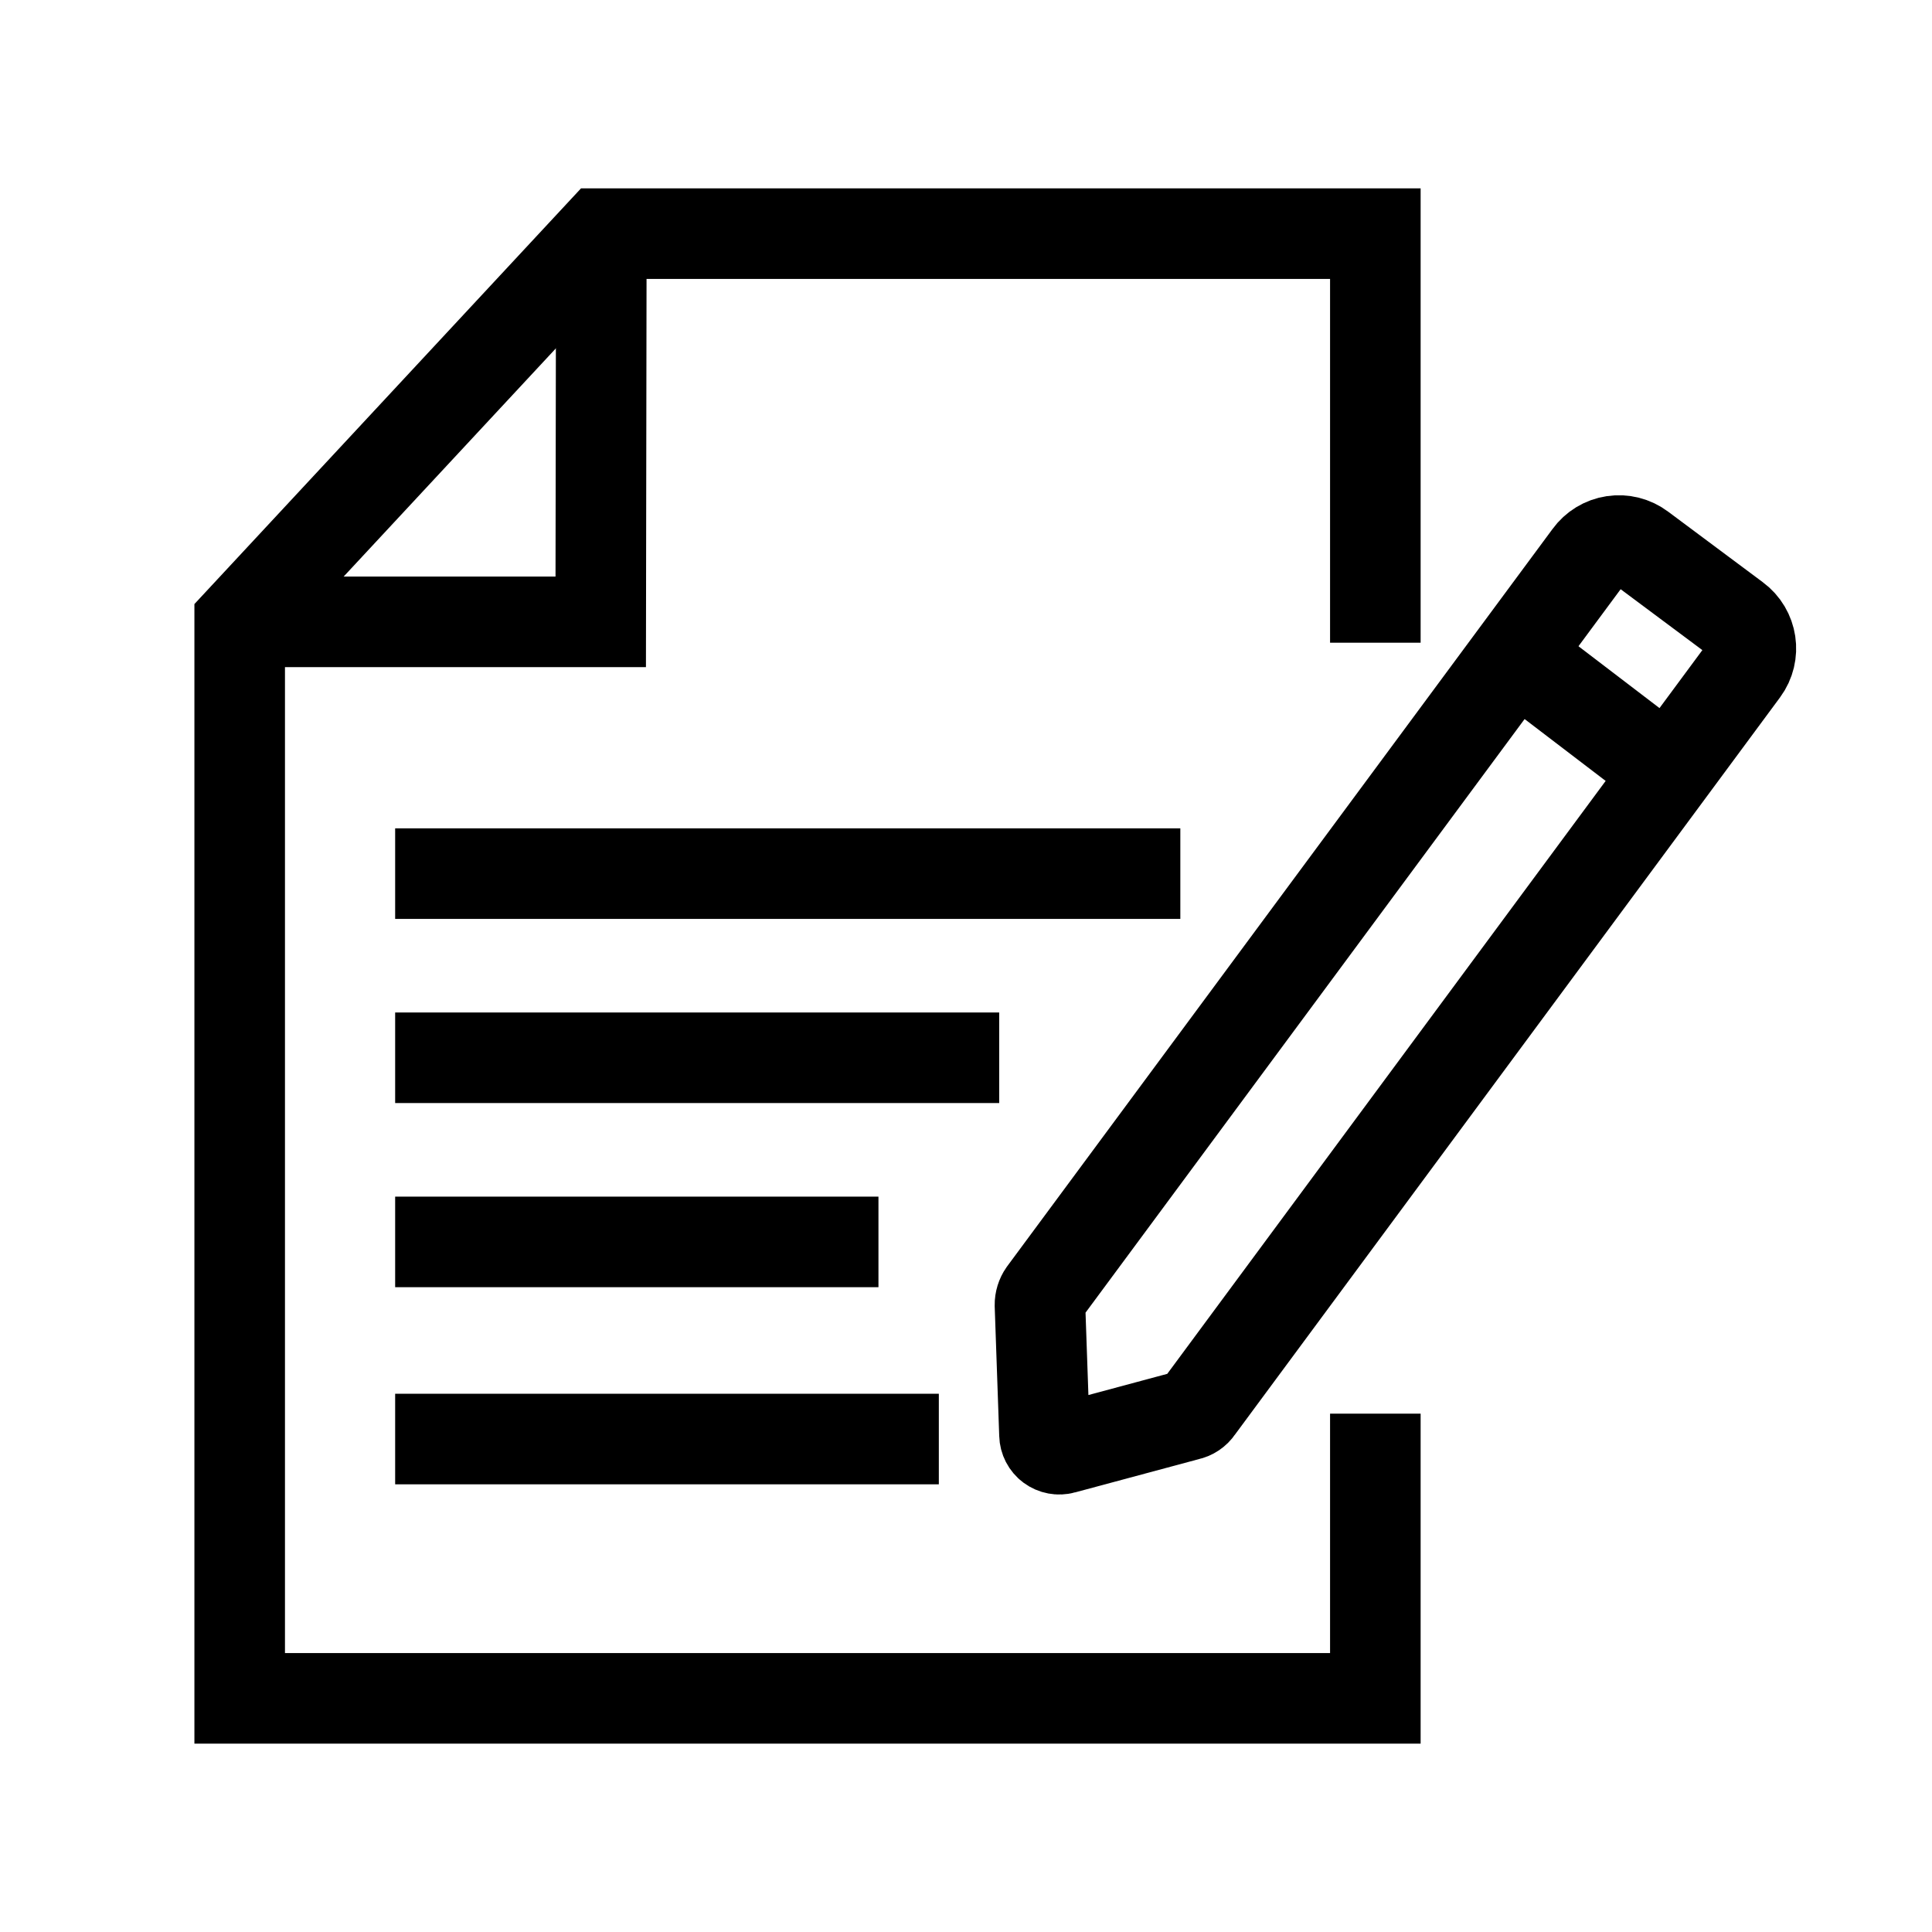
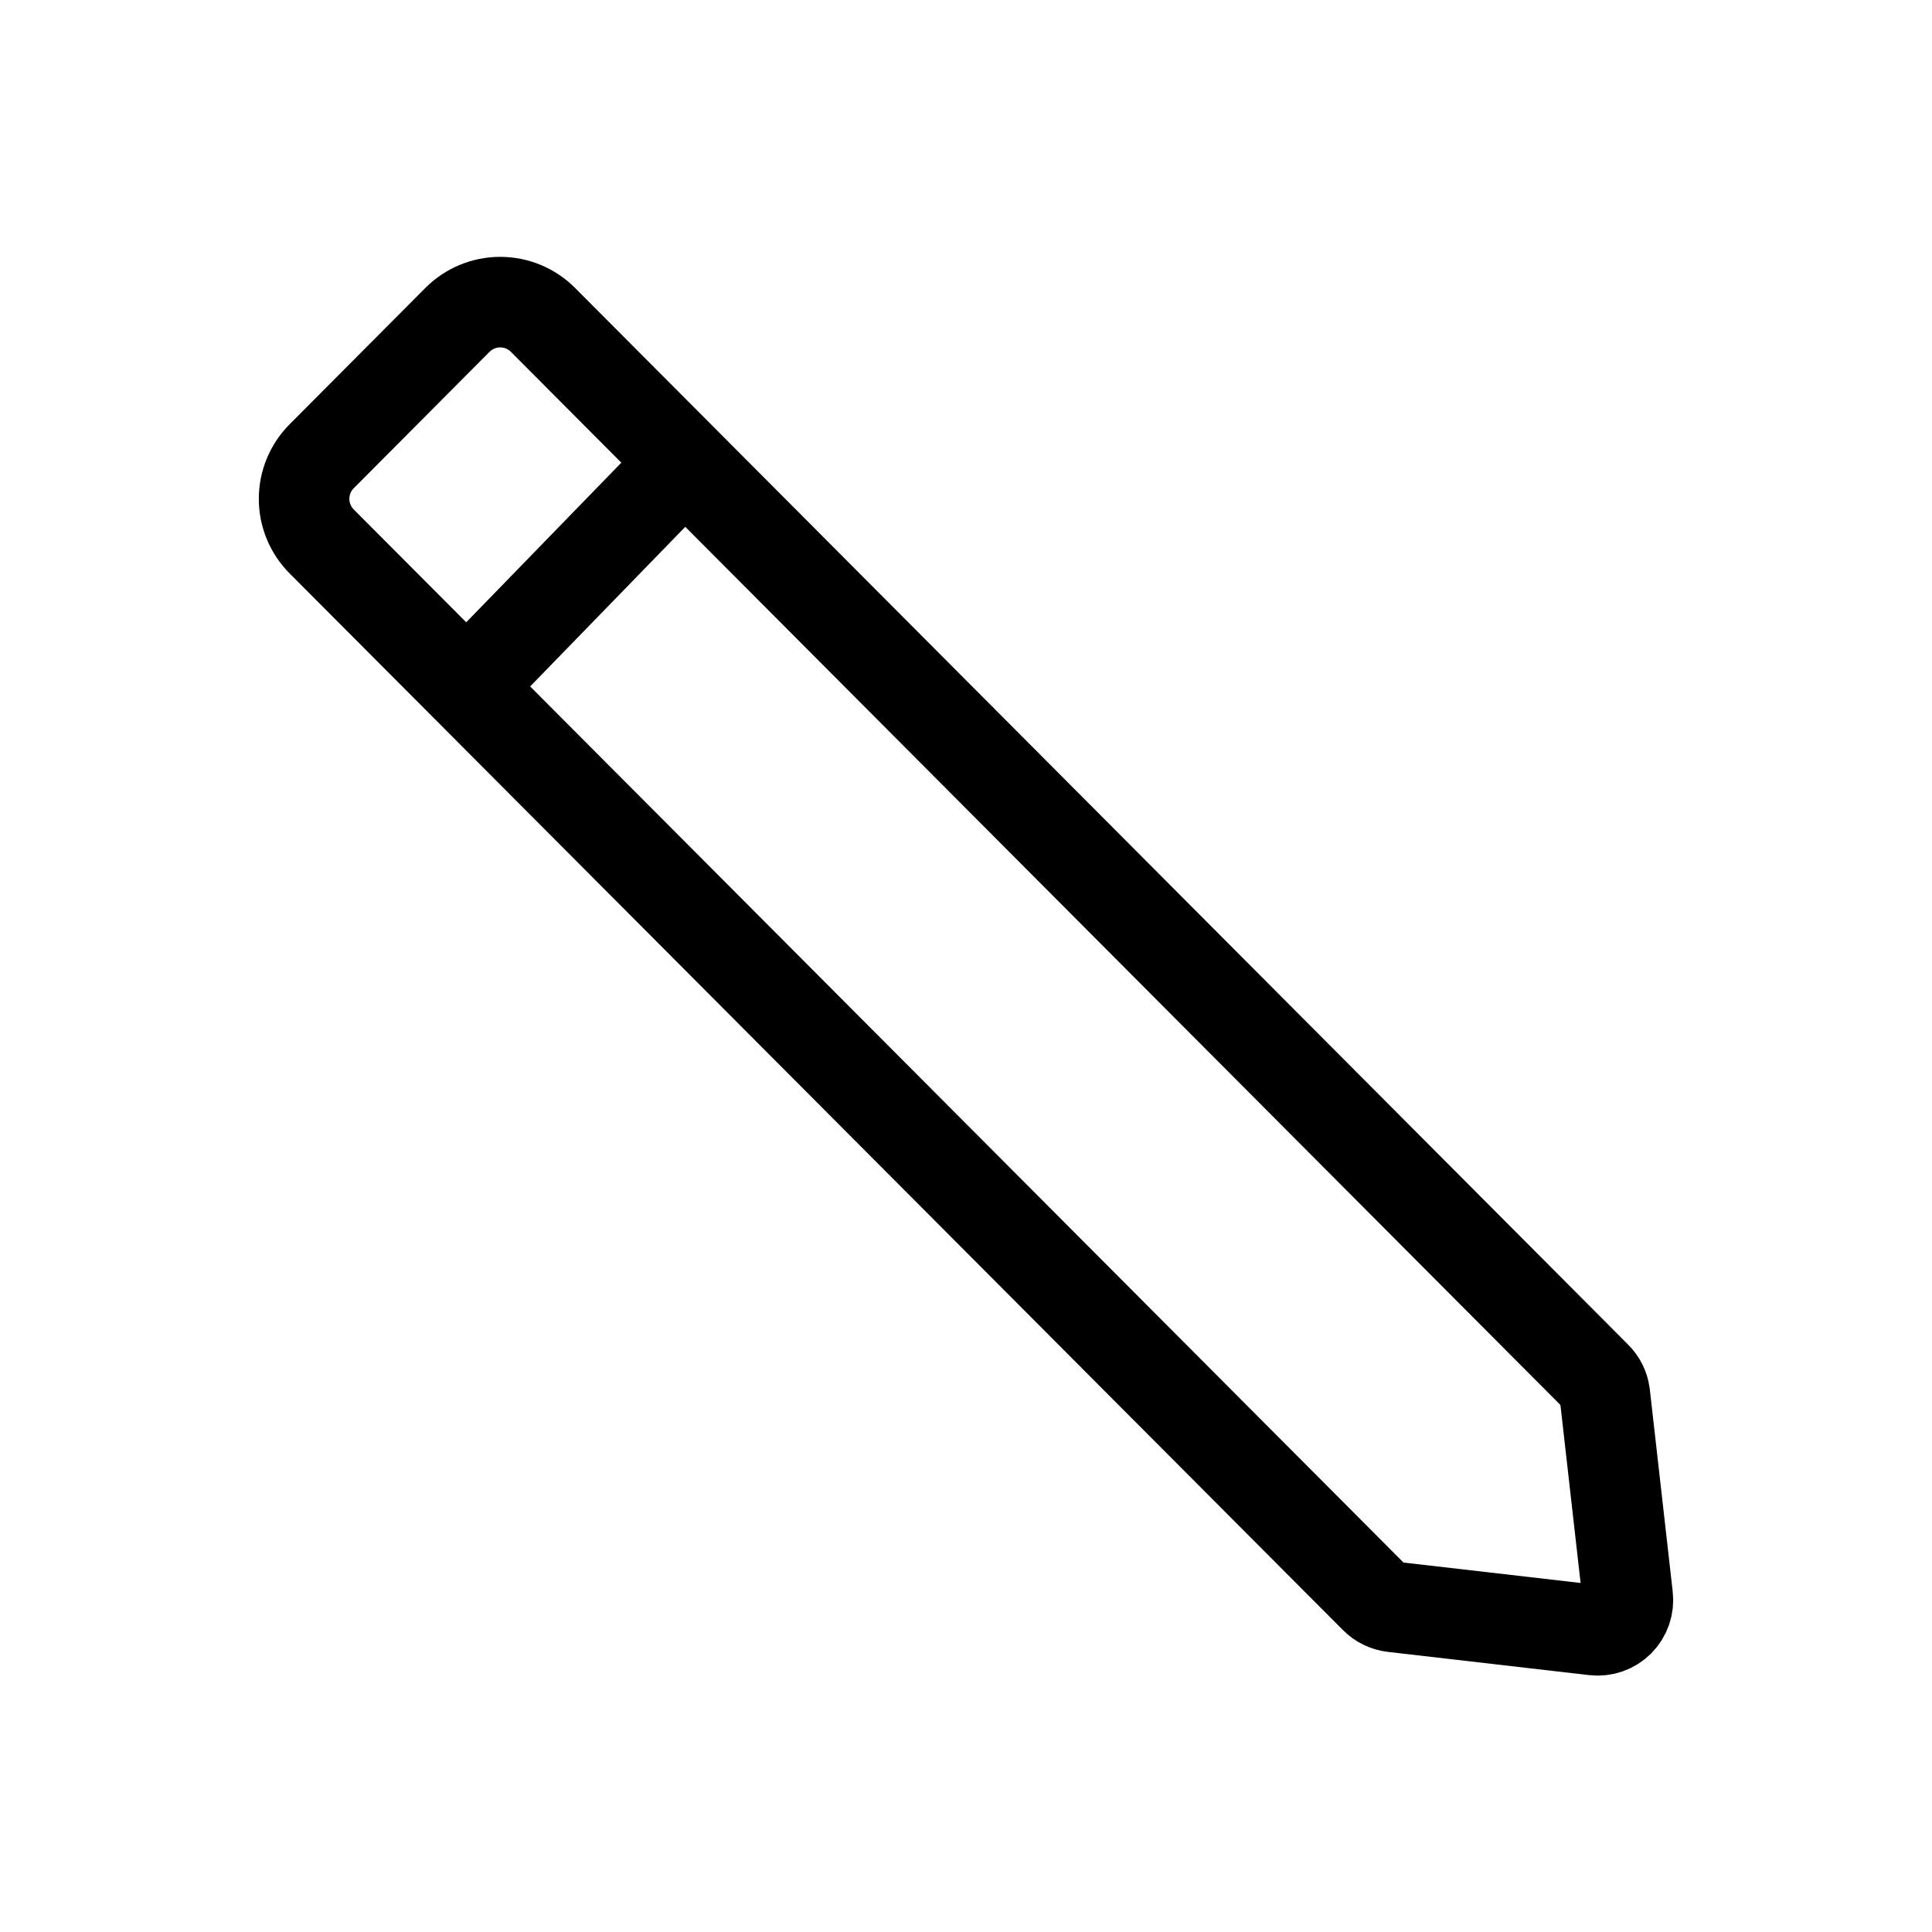
<svg xmlns="http://www.w3.org/2000/svg" viewBox="0 0 64 64" stroke-width="3" stroke="currentColor" fill="none">
-   <polyline points="45.56 46.83 45.56 56.26 7.94 56.26 7.94 20.6 19.9 7.74 45.56 7.74 45.56 21.29" />
-   <polyline points="19.92 7.74 19.9 20.6 7.94 20.6" />
-   <line x1="13.09" y1="47.67" x2="31.1" y2="47.67" />
-   <line x1="13.09" y1="41.14" x2="29.1" y2="41.14" />
-   <line x1="13.09" y1="35.04" x2="33.1" y2="35.04" />
-   <line x1="13.09" y1="28.94" x2="39.1" y2="28.94" />
-   <path d="M34.45,43.23l.15,4.3a.49.49,0,0,0,.62.46l4.13-1.11a.54.54,0,0,0,.34-.23L57.76,22.21a1.23,1.23,0,0,0-.26-1.72l-3.14-2.34a1.22,1.22,0,0,0-1.72.26L34.57,42.84A.67.67,0,0,0,34.45,43.23Z" />
-   <line x1="50.2" y1="21.7" x2="55.27" y2="25.57" />
+   <path d="M53.16,46.18l.76,6.71A1,1,0,0,1,52.81,54l-6.67-.77a1,1,0,0,1-.59-.29l-34.89-35a2,2,0,0,1,0-2.83l4.49-4.51a2,2,0,0,1,2.84,0l34.88,35A1,1,0,0,1,53.16,46.18Z" />
+   <line x1="22.69" y1="15.31" x2="15.46" y2="22.75" />
</svg>
